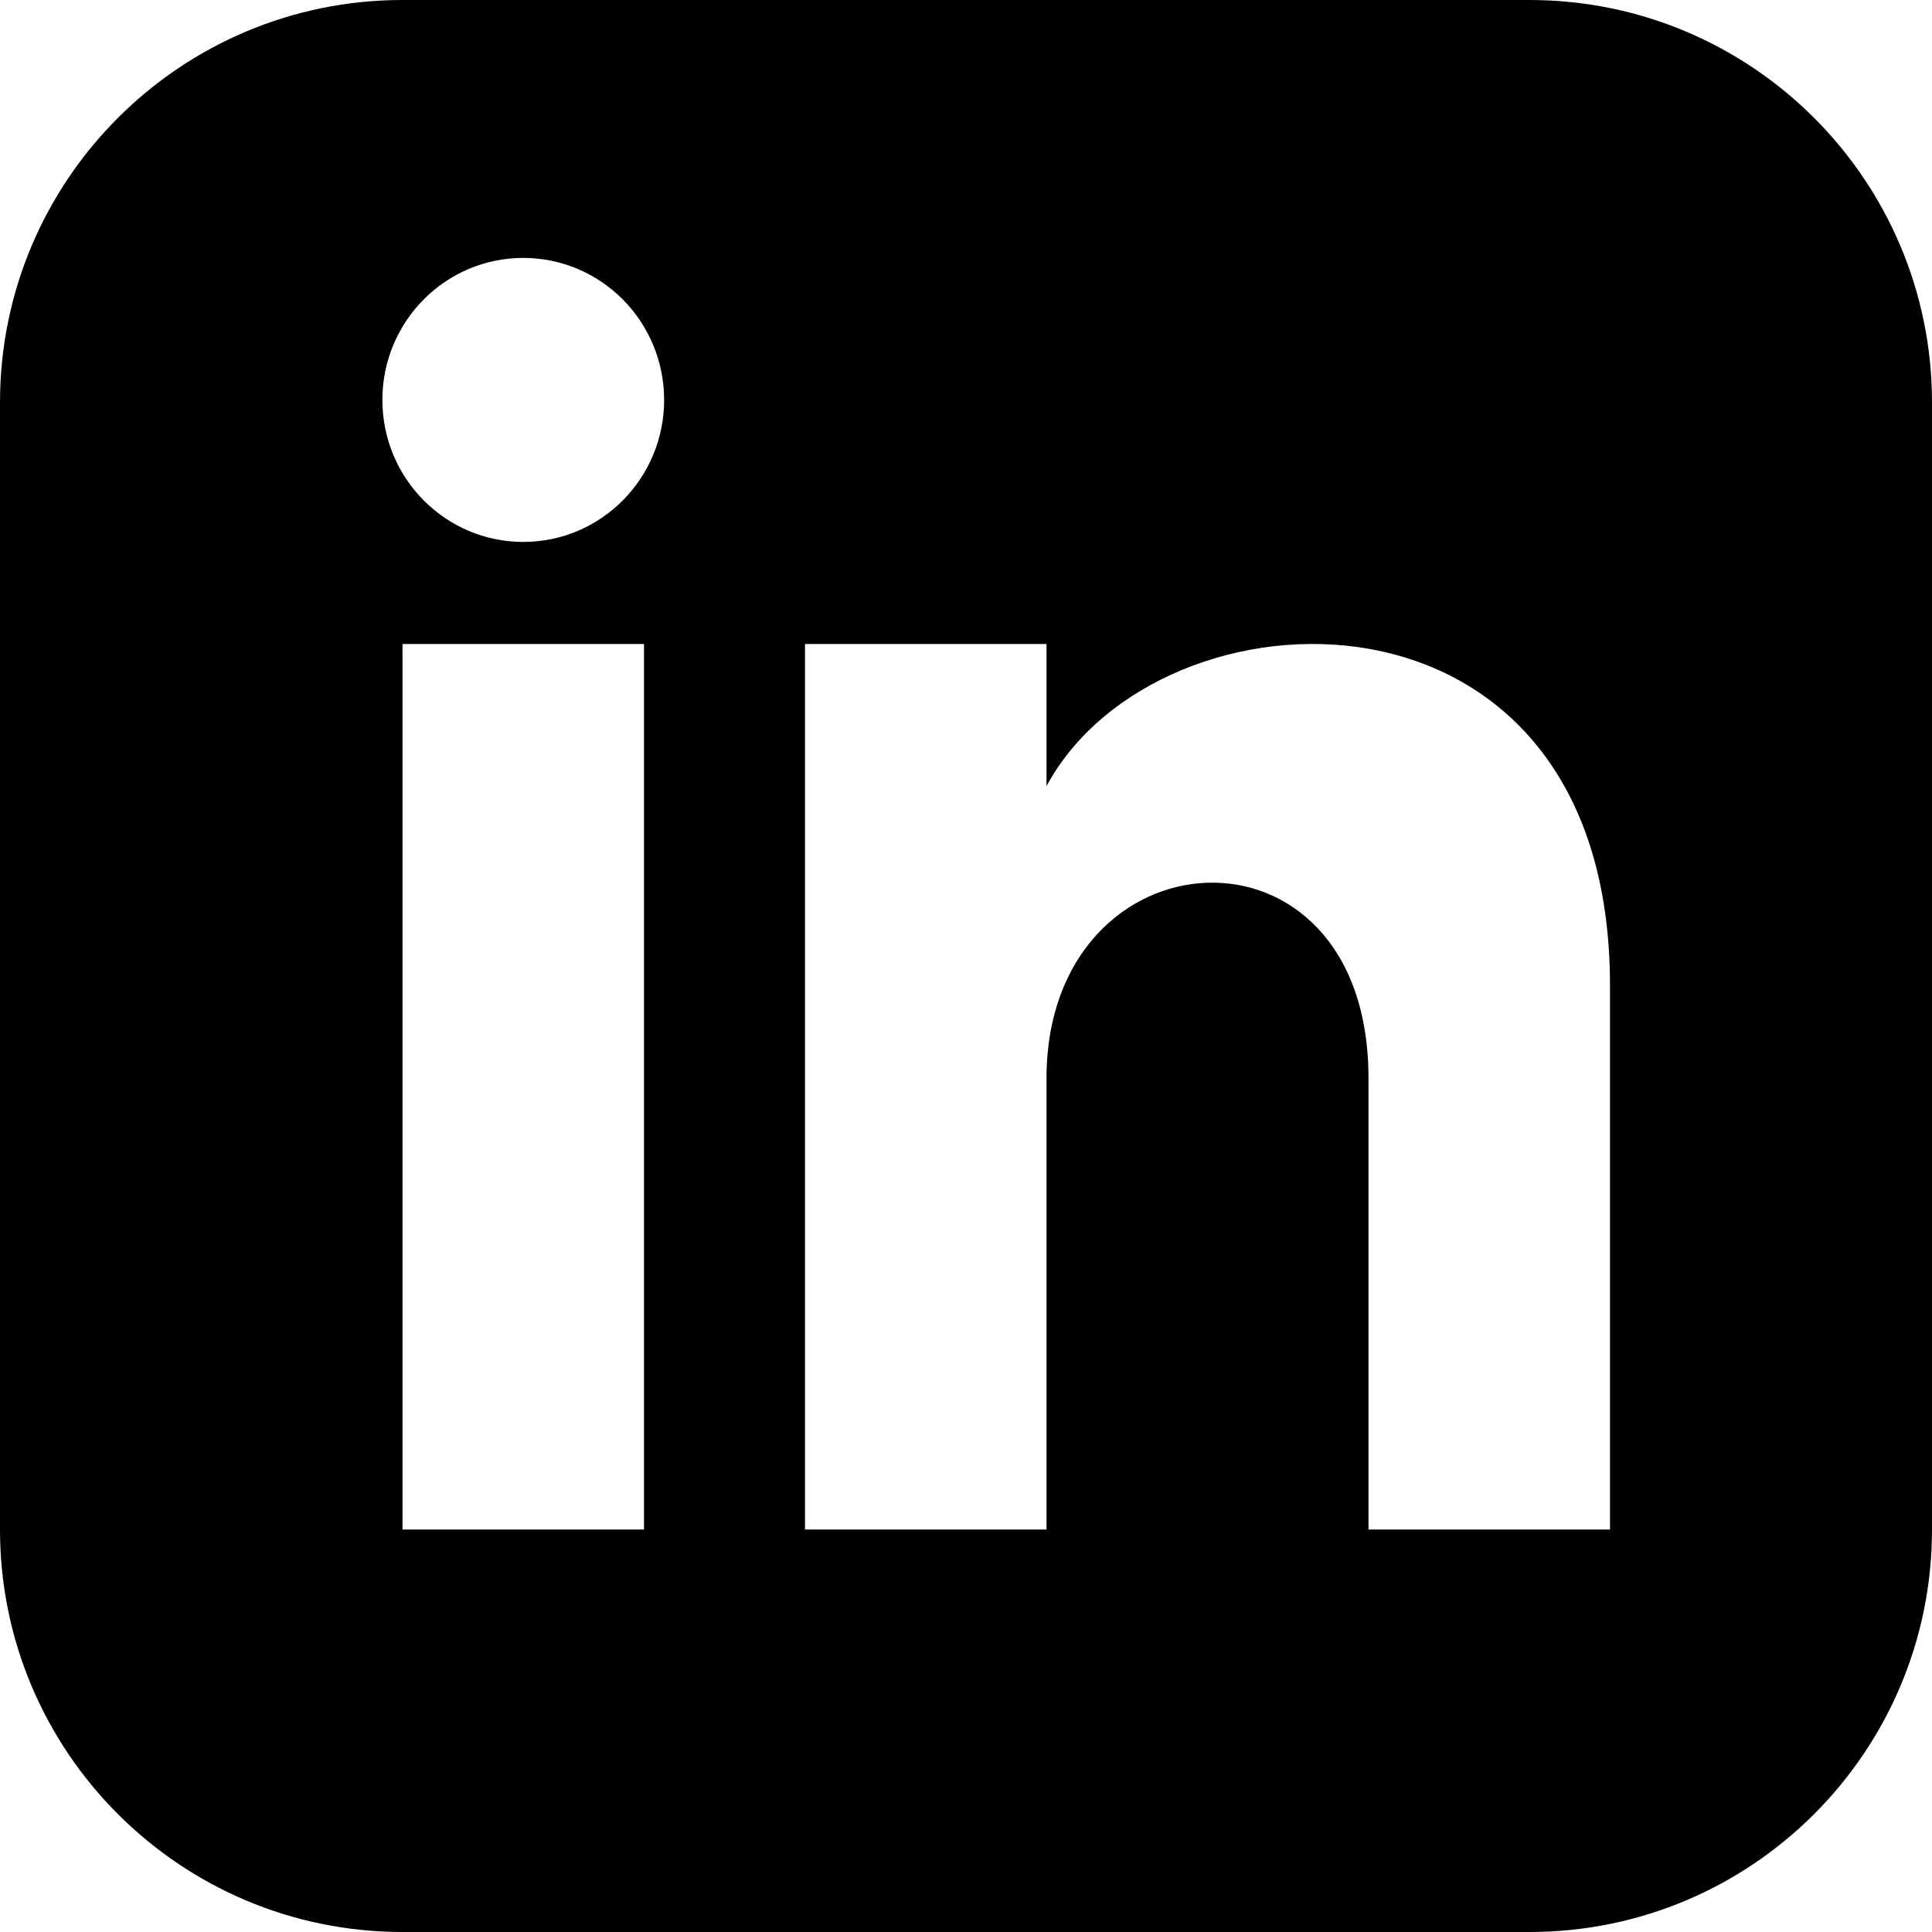
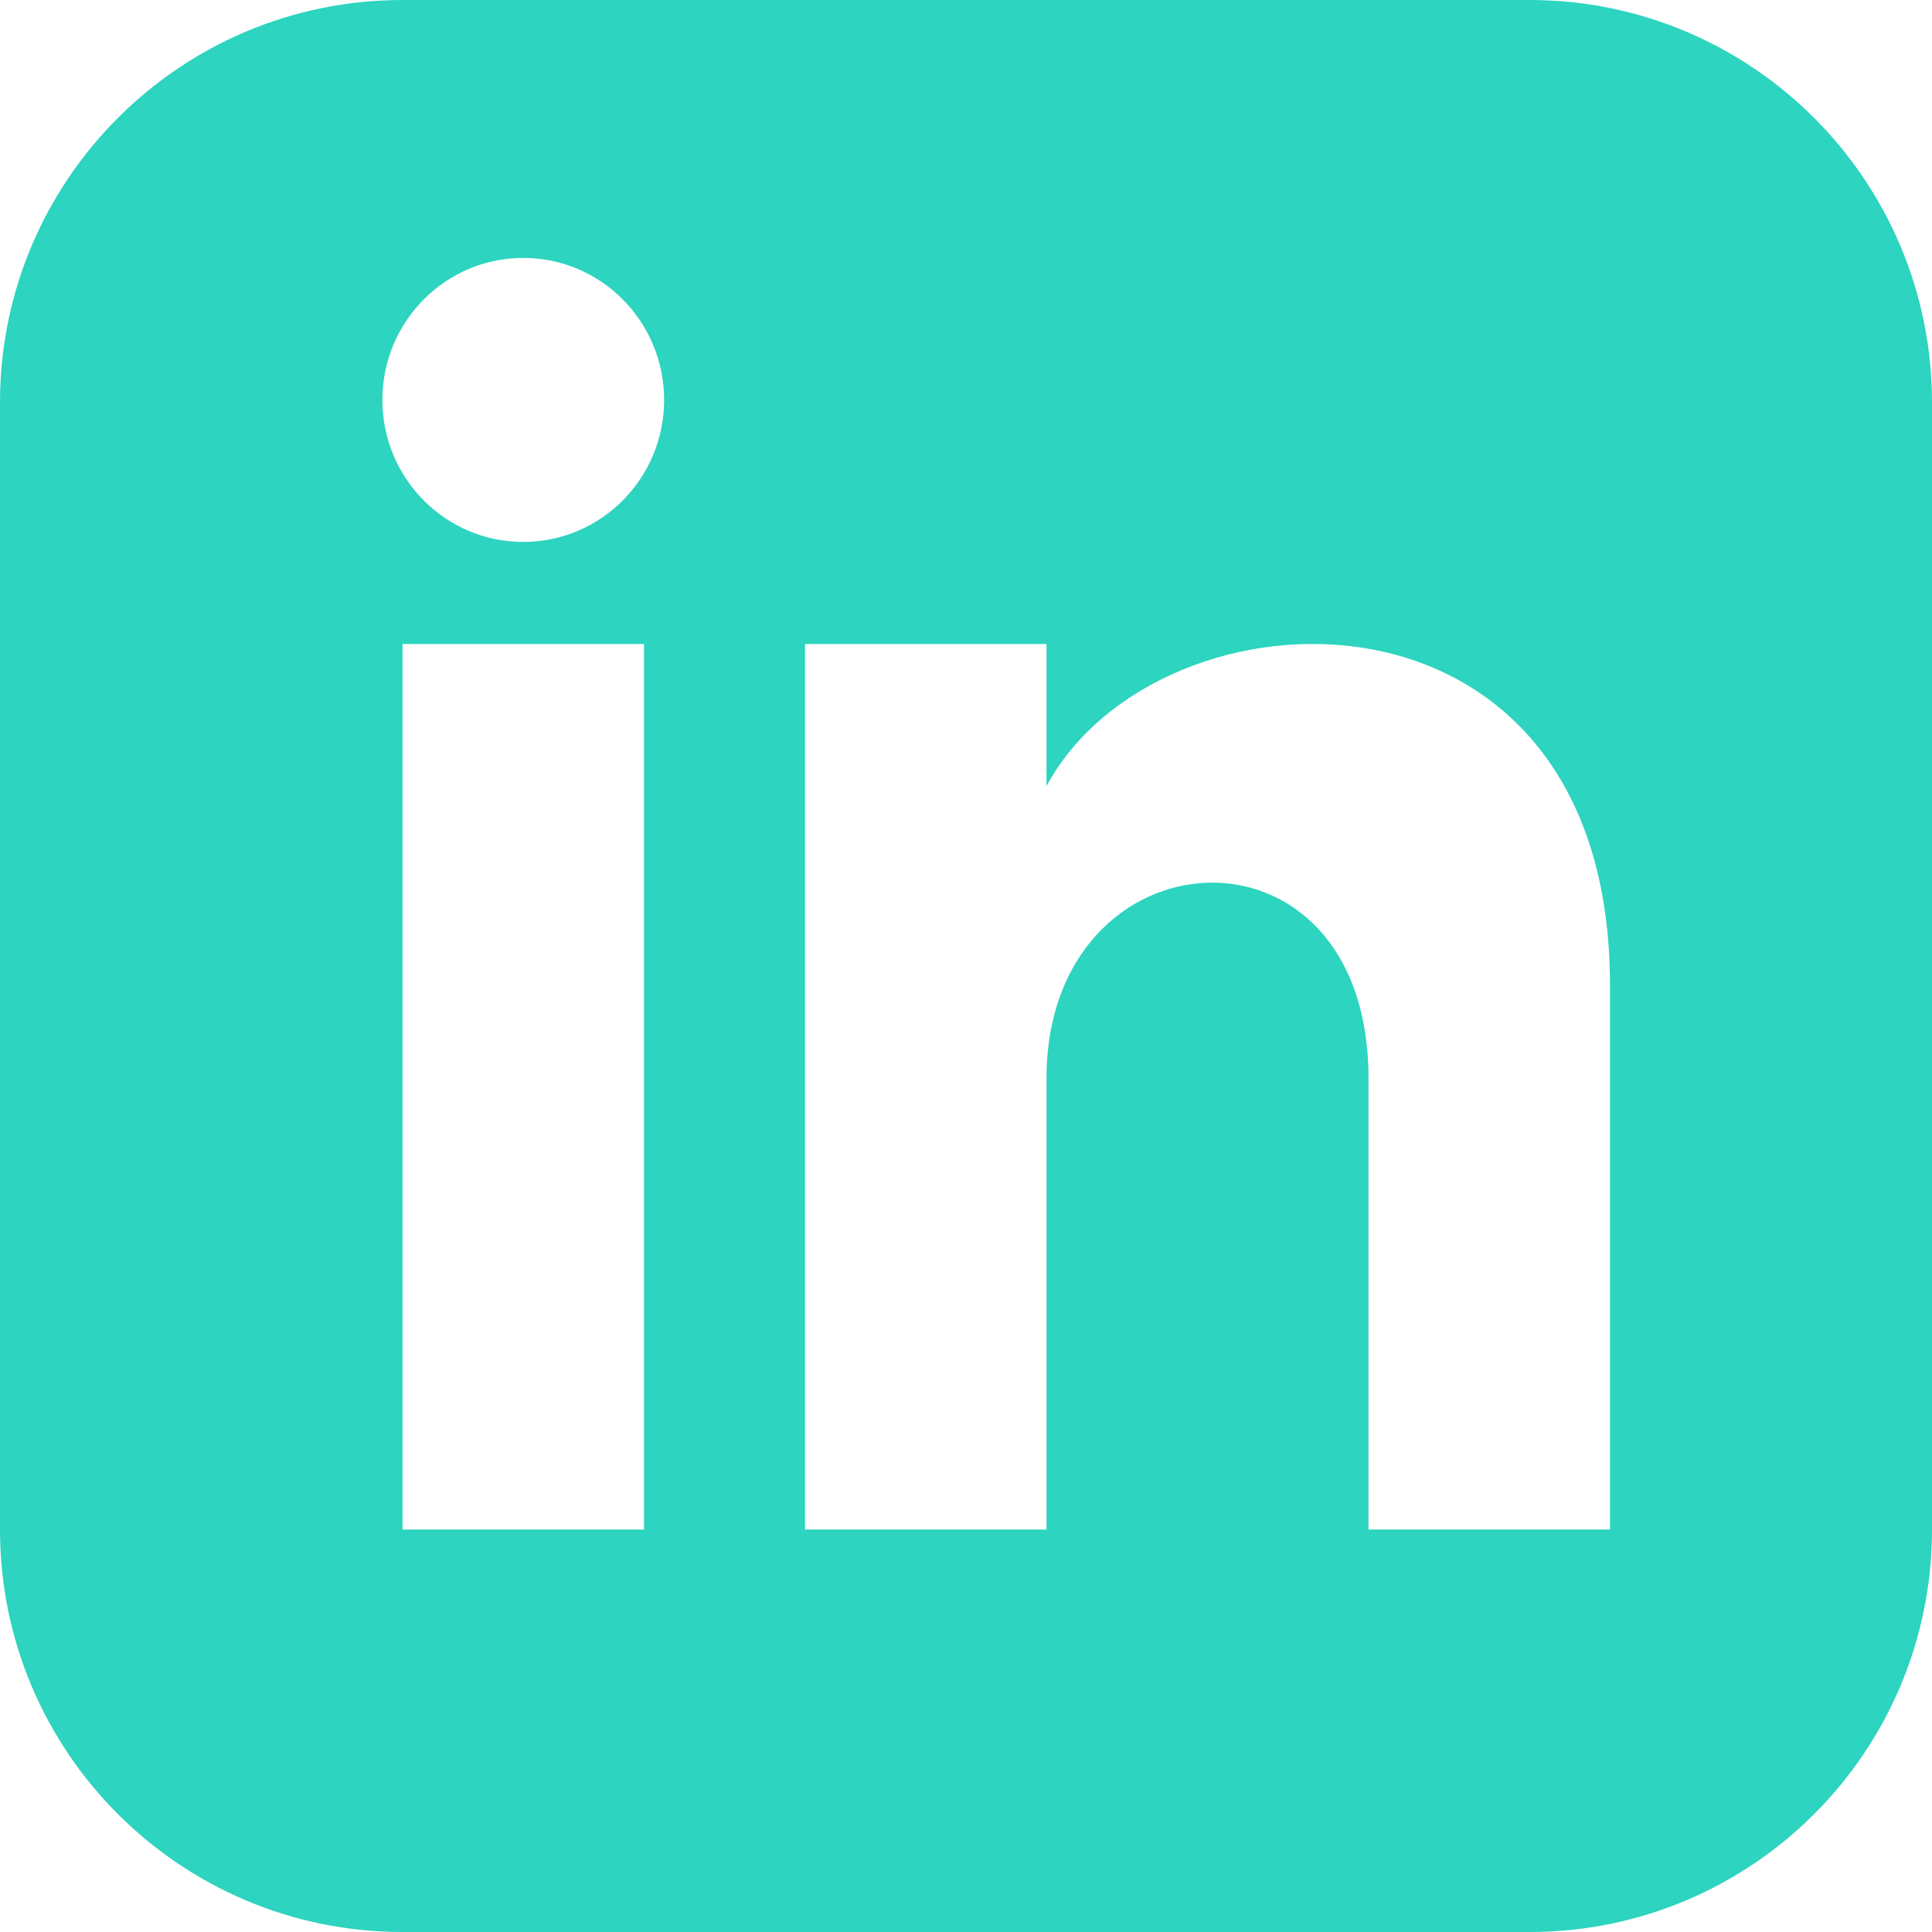
<svg xmlns="http://www.w3.org/2000/svg" width="24" height="24" viewBox="0 0 24 24">
-   <path d="M19 0h-14c-2.761 0-5 2.239-5 5v14c0 2.761 2.239 5 5 5h14c2.762 0 5-2.239 5-5v-14c0-2.761-2.238-5-5-5zm-11 19h-3v-11h3v11zm-1.5-12.268c-.966 0-1.75-.79-1.75-1.764s.784-1.764 1.75-1.764 1.75.79 1.75 1.764-.783 1.764-1.75 1.764zm13.5 12.268h-3v-5.604c0-3.368-4-3.113-4 0v5.604h-3v-11h3v1.765c1.396-2.586 7-2.777 7 2.476v6.759z" />
+   <path fill="#2dd4bf" d="M19 0h-14c-2.761 0-5 2.239-5 5v14c0 2.761 2.239 5 5 5h14c2.762 0 5-2.239 5-5v-14c0-2.761-2.238-5-5-5zm-11 19h-3v-11h3v11zm-1.5-12.268c-.966 0-1.75-.79-1.75-1.764s.784-1.764 1.75-1.764 1.75.79 1.75 1.764-.783 1.764-1.75 1.764zm13.5 12.268h-3v-5.604c0-3.368-4-3.113-4 0v5.604h-3v-11h3v1.765c1.396-2.586 7-2.777 7 2.476v6.759z" />
</svg>
